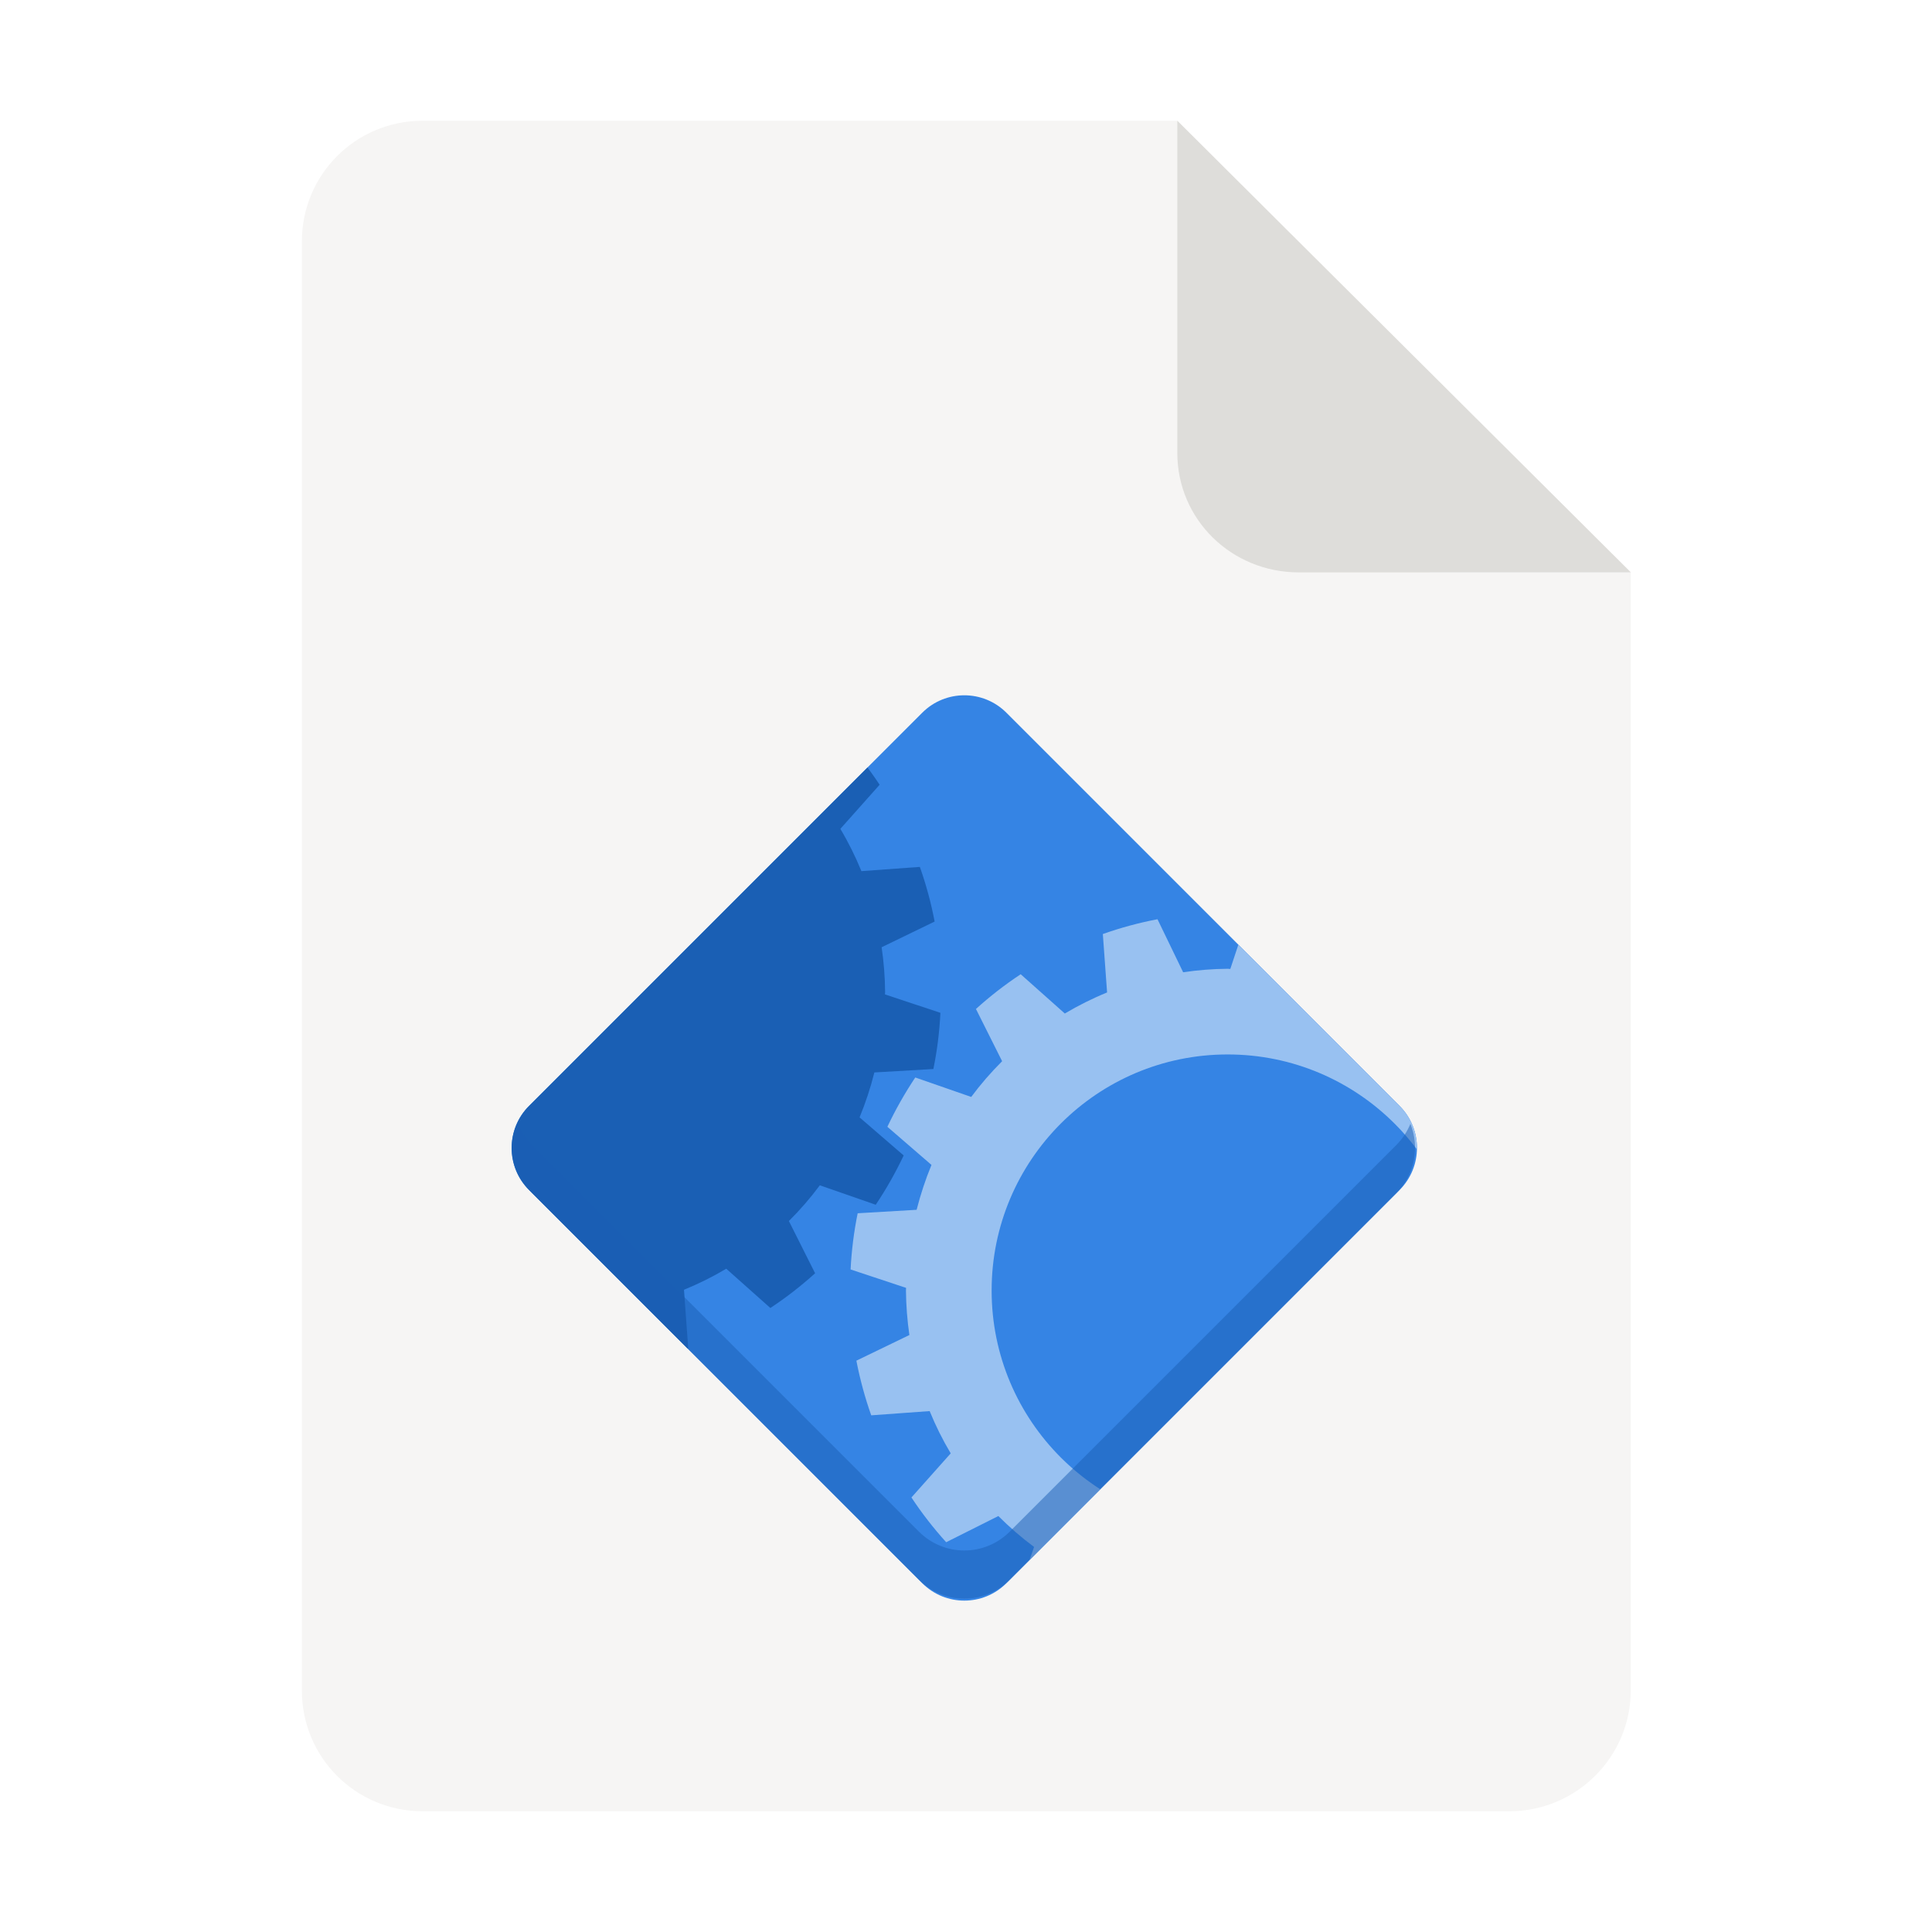
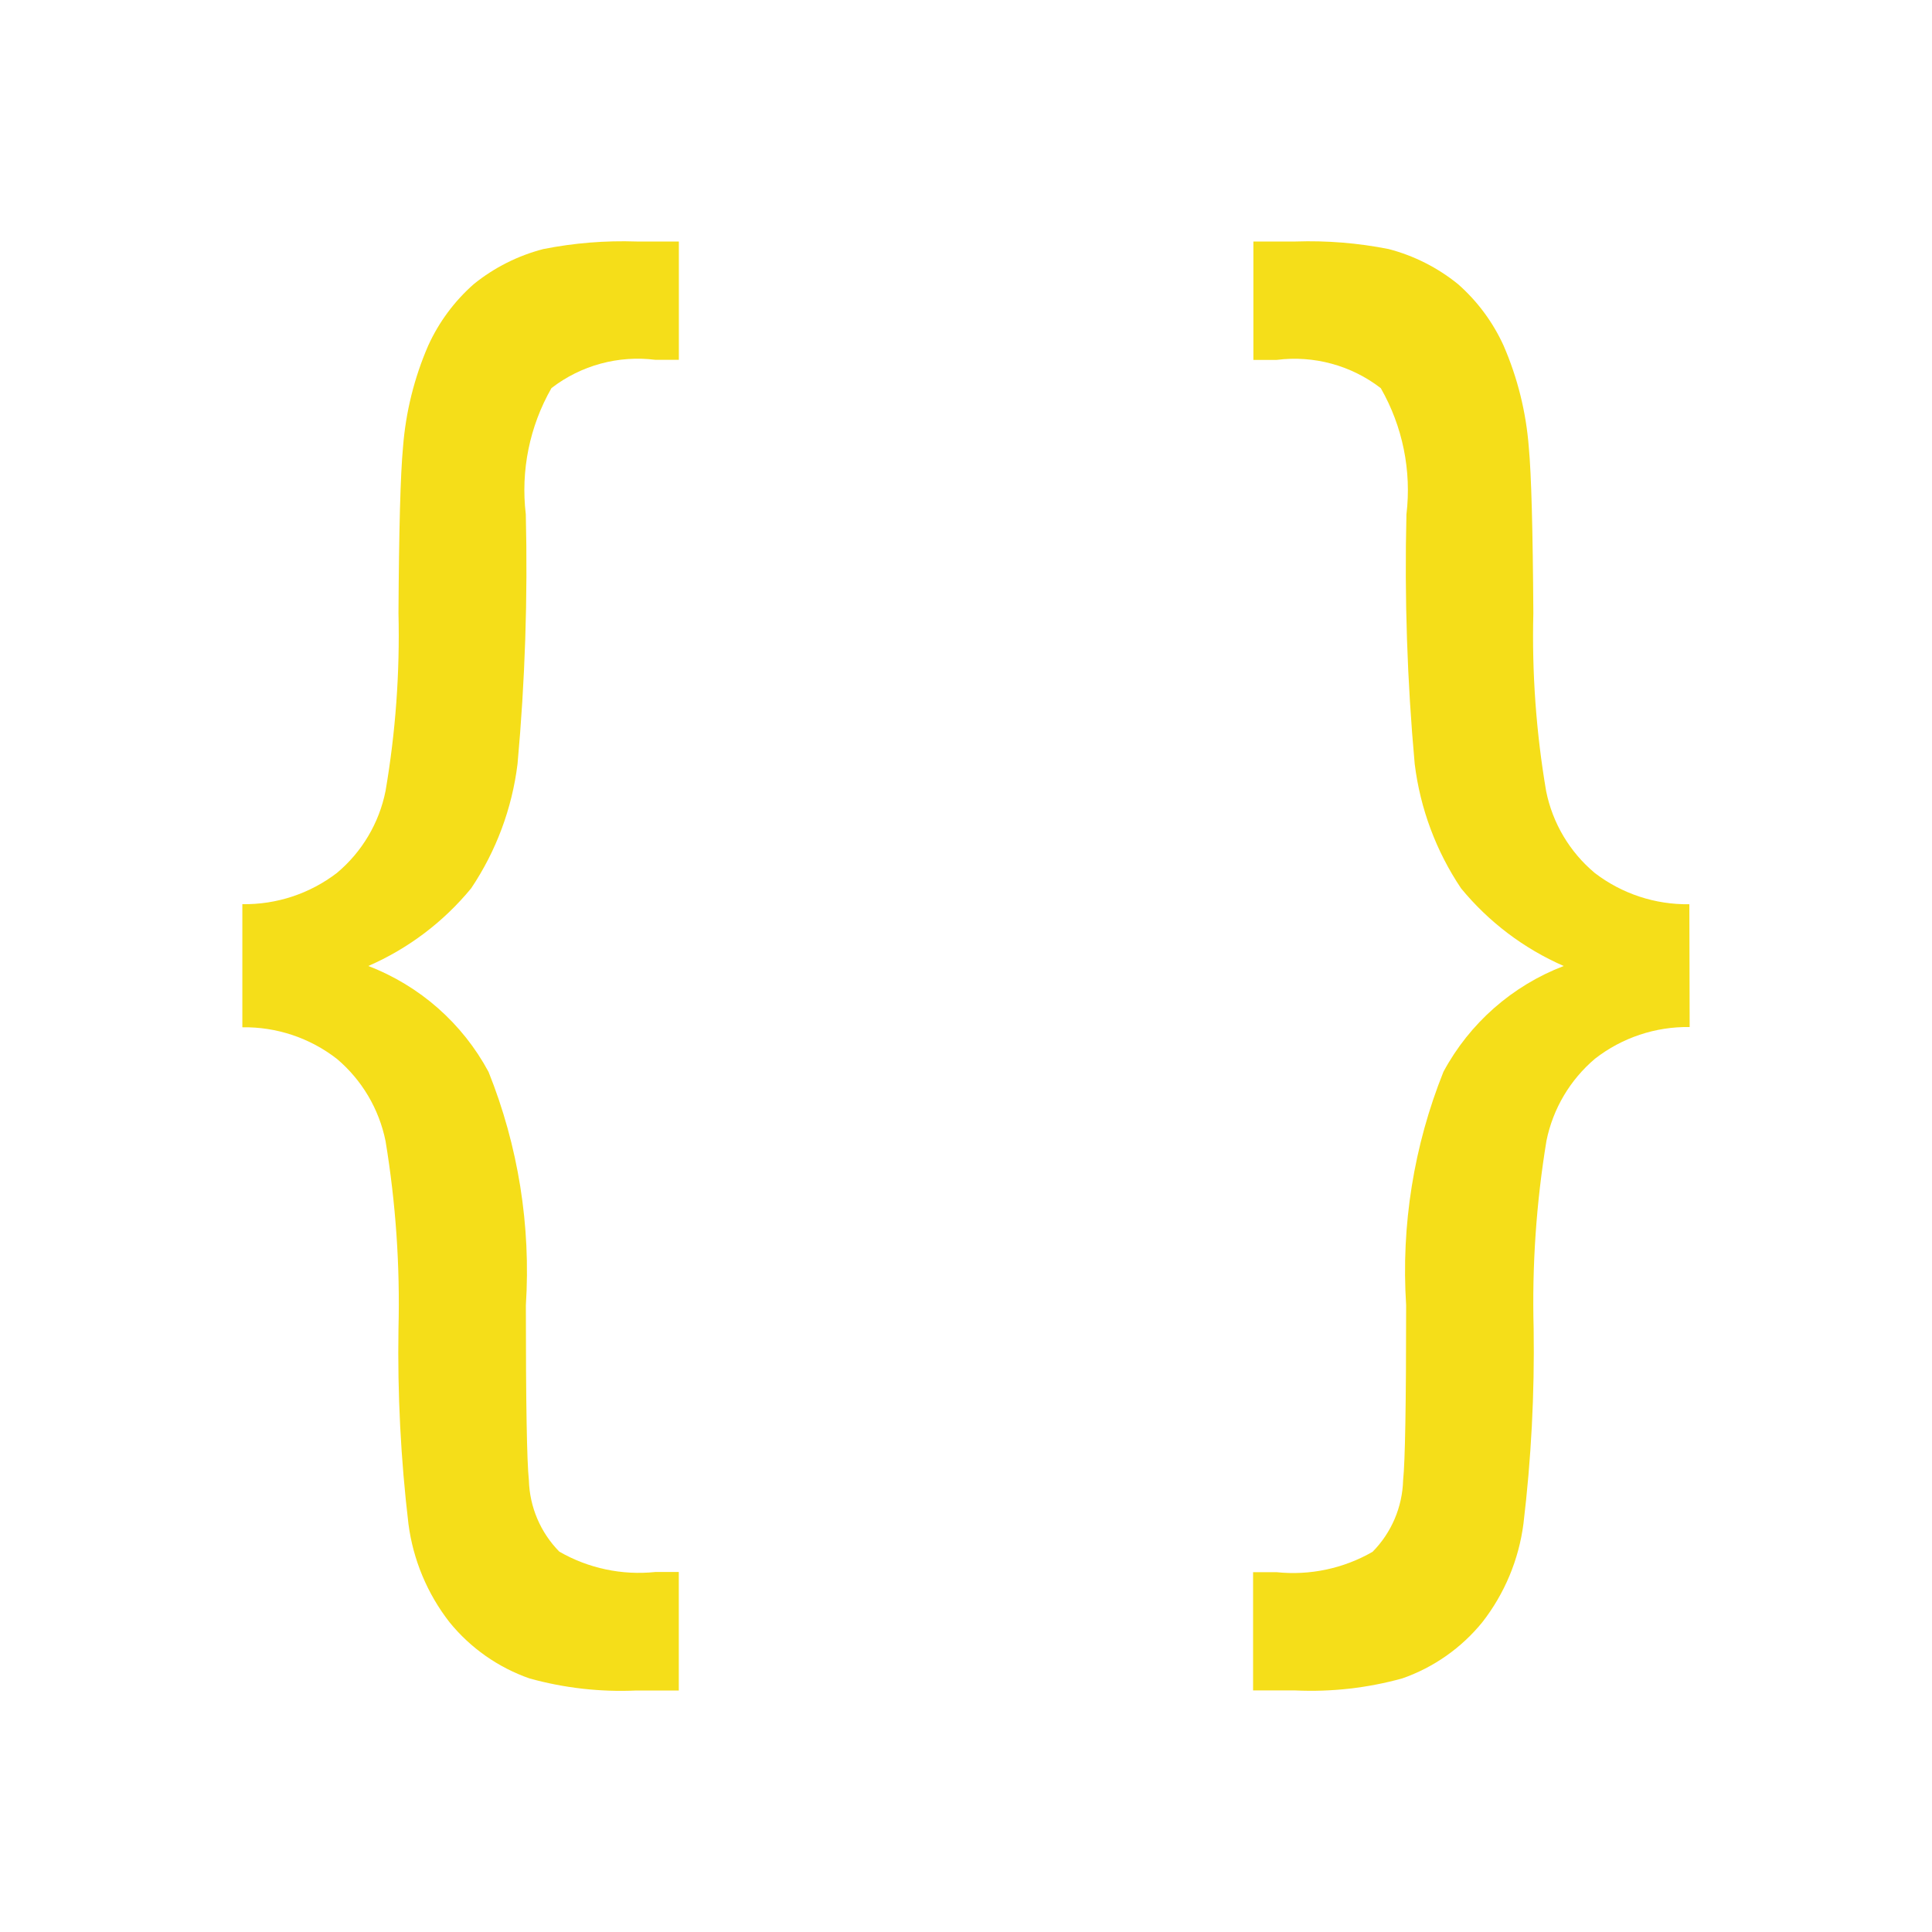
- <svg xmlns="http://www.w3.org/2000/svg" height="128px" viewBox="0 0 128 128" width="128px">
-   <clipPath id="a">
-     <path d="m 33 46 h 61 v 61 h -61 z m 0 0" />
-   </clipPath>
-   <clipPath id="b">
-     <path d="m 66.676 47.219 l 26.047 26.047 c 1.539 1.539 1.539 4.039 0 5.578 l -26.047 26.047 c -1.539 1.539 -4.035 1.539 -5.574 0 l -26.047 -26.047 c -1.543 -1.539 -1.543 -4.039 0 -5.578 l 26.047 -26.047 c 1.539 -1.539 4.035 -1.539 5.574 0 z m 0 0" />
-   </clipPath>
-   <clipPath id="c">
-     <path d="m 56 60 h 38 v 47 h -38 z m 0 0" />
-   </clipPath>
-   <clipPath id="d">
-     <path d="m 66.676 47.219 l 26.047 26.047 c 1.539 1.539 1.539 4.039 0 5.578 l -26.047 26.047 c -1.539 1.539 -4.035 1.539 -5.574 0 l -26.047 -26.047 c -1.543 -1.539 -1.543 -4.039 0 -5.578 l 26.047 -26.047 c 1.539 -1.539 4.035 -1.539 5.574 0 z m 0 0" />
-   </clipPath>
-   <clipPath id="e">
-     <path d="m 33 46 h 30 v 45 h -30 z m 0 0" />
-   </clipPath>
-   <clipPath id="f">
-     <path d="m 66.676 47.219 l 26.047 26.047 c 1.539 1.539 1.539 4.039 0 5.578 l -26.047 26.047 c -1.539 1.539 -4.035 1.539 -5.574 0 l -26.047 -26.047 c -1.543 -1.539 -1.543 -4.039 0 -5.578 l 26.047 -26.047 c 1.539 -1.539 4.035 -1.539 5.574 0 z m 0 0" />
-   </clipPath>
-   <path d="m 28 8 h 50 l 30.043 29.918 v 74.059 c 0 4.434 -3.609 8.023 -8.043 8.023 h -72 c -4.434 0 -8 -3.566 -8 -8 v -96 c 0 -4.434 3.566 -8 8 -8 z m 0 0" fill="#f6f5f4" />
-   <path d="m 78 8 v 22 c 0 4.434 3.609 7.922 8.043 7.922 l 22 -0.004 z m 0 0" fill="#deddda" />
-   <g clip-path="url(#a)">
-     <g clip-path="url(#b)">
-       <path d="m 64.641 45.184 l 30.117 30.117 c 0.418 0.418 0.418 1.09 0 1.508 l -30.117 30.117 c -0.414 0.414 -1.09 0.414 -1.504 0 l -30.117 -30.117 c -0.418 -0.418 -0.418 -1.09 0 -1.508 l 30.117 -30.117 c 0.414 -0.414 1.09 -0.414 1.504 0 z m 0 0" fill="#3584e4" />
-     </g>
-   </g>
-   <g clip-path="url(#c)">
-     <g clip-path="url(#d)">
-       <path d="m 82.73 60.52 l -1.219 3.676 c -0.059 -0.004 -0.117 -0.008 -0.176 -0.012 c -0.984 0.008 -1.973 0.086 -2.949 0.23 l -1.699 -3.512 c -1.23 0.234 -2.441 0.562 -3.621 0.98 l 0.281 3.871 c -0.969 0.395 -1.902 0.863 -2.801 1.395 l -2.922 -2.602 c -1.047 0.691 -2.035 1.461 -2.965 2.301 l 1.734 3.461 c -0.738 0.738 -1.426 1.527 -2.047 2.367 l -3.707 -1.289 c -0.695 1.043 -1.312 2.133 -1.848 3.266 l 2.922 2.527 c -0.398 0.965 -0.727 1.961 -0.984 2.973 l -3.906 0.23 c -0.25 1.227 -0.406 2.473 -0.469 3.723 l 3.676 1.219 c -0.004 0.059 -0.004 0.117 -0.008 0.176 c 0.008 0.984 0.086 1.973 0.227 2.949 l -3.512 1.699 c 0.238 1.23 0.566 2.441 0.984 3.621 l 3.871 -0.281 c 0.395 0.969 0.859 1.902 1.395 2.801 l -2.602 2.922 c 0.691 1.047 1.461 2.035 2.301 2.965 l 3.457 -1.734 c 0.738 0.738 1.531 1.426 2.367 2.047 l -1.285 3.707 c 1.039 0.695 2.129 1.312 3.262 1.848 l 2.527 -2.922 c 0.969 0.398 1.961 0.727 2.977 0.984 l 0.227 3.906 c 1.23 0.25 2.473 0.406 3.723 0.469 l 1.219 -3.676 c 0.059 0 0.117 0.004 0.176 0.008 c 0.988 -0.008 1.973 -0.086 2.949 -0.227 l 1.699 3.512 c 1.23 -0.238 2.441 -0.566 3.625 -0.984 l -0.281 -3.871 c 0.965 -0.395 1.902 -0.859 2.801 -1.395 l 2.922 2.602 c 1.043 -0.691 2.035 -1.461 2.965 -2.301 l -1.738 -3.461 c 0.742 -0.734 1.426 -1.527 2.051 -2.367 l 3.703 1.289 c 0.699 -1.039 1.316 -2.133 1.852 -3.262 l -2.926 -2.527 c 0.402 -0.969 0.73 -1.961 0.984 -2.977 l 3.91 -0.227 c 0.246 -1.23 0.402 -2.473 0.465 -3.723 l -3.676 -1.219 c 0.004 -0.059 0.008 -0.117 0.008 -0.176 c -0.004 -0.988 -0.082 -1.973 -0.227 -2.949 l 3.512 -1.699 c -0.234 -1.23 -0.562 -2.441 -0.98 -3.625 l -3.871 0.281 c -0.395 -0.965 -0.863 -1.902 -1.395 -2.801 l 2.602 -2.922 c -0.691 -1.043 -1.461 -2.035 -2.301 -2.965 l -3.461 1.738 c -0.738 -0.742 -1.527 -1.426 -2.367 -2.051 l 1.289 -3.703 c -1.043 -0.699 -2.133 -1.316 -3.266 -1.852 l -2.527 2.926 c -0.965 -0.402 -1.961 -0.73 -2.973 -0.984 l -0.23 -3.91 c -1.227 -0.25 -2.473 -0.402 -3.723 -0.465 z m -1.395 9.34 c 8.637 0 15.641 7.004 15.641 15.641 s -7.004 15.637 -15.641 15.637 c -8.637 0 -15.637 -7 -15.637 -15.637 s 7 -15.641 15.637 -15.641 z m 0 0" fill="#98c1f1" />
-     </g>
-   </g>
-   <g clip-path="url(#e)">
-     <g clip-path="url(#f)">
-       <path d="m 38.719 40.727 l -1.215 3.676 c -0.059 -0.004 -0.117 -0.008 -0.176 -0.012 c -0.988 0.008 -1.973 0.086 -2.949 0.23 l -1.703 -3.512 c -1.23 0.234 -2.441 0.562 -3.621 0.98 l 0.281 3.871 c -0.965 0.395 -1.902 0.863 -2.801 1.395 l -2.922 -2.602 c -1.043 0.691 -2.035 1.461 -2.965 2.301 l 1.738 3.461 c -0.742 0.738 -1.426 1.527 -2.051 2.367 l -3.703 -1.289 c -0.699 1.043 -1.316 2.133 -1.852 3.266 l 2.926 2.527 c -0.402 0.965 -0.73 1.961 -0.984 2.973 l -3.91 0.23 c -0.25 1.227 -0.402 2.473 -0.465 3.723 l 3.676 1.219 c -0.004 0.059 -0.008 0.117 -0.012 0.176 c 0.008 0.984 0.086 1.973 0.23 2.945 l -3.512 1.703 c 0.234 1.23 0.562 2.441 0.98 3.621 l 3.871 -0.281 c 0.395 0.969 0.859 1.902 1.395 2.801 l -2.602 2.922 c 0.691 1.047 1.461 2.035 2.301 2.965 l 3.461 -1.734 c 0.738 0.738 1.527 1.422 2.367 2.047 l -1.289 3.703 c 1.043 0.699 2.133 1.316 3.266 1.852 l 2.527 -2.922 c 0.965 0.398 1.961 0.727 2.973 0.98 l 0.23 3.91 c 1.227 0.25 2.469 0.406 3.723 0.469 l 1.219 -3.676 c 0.059 0 0.117 0.004 0.176 0.008 c 0.984 -0.008 1.969 -0.086 2.945 -0.23 l 1.703 3.512 c 1.23 -0.234 2.441 -0.562 3.621 -0.98 l -0.281 -3.871 c 0.965 -0.395 1.902 -0.859 2.801 -1.395 l 2.922 2.602 c 1.047 -0.691 2.035 -1.461 2.965 -2.301 l -1.738 -3.461 c 0.742 -0.734 1.426 -1.527 2.051 -2.367 l 3.703 1.289 c 0.699 -1.039 1.316 -2.133 1.852 -3.266 l -2.922 -2.523 c 0.398 -0.969 0.727 -1.961 0.98 -2.977 l 3.91 -0.227 c 0.25 -1.23 0.406 -2.473 0.465 -3.723 l -3.672 -1.219 c 0 -0.059 0.004 -0.117 0.008 -0.176 c -0.008 -0.988 -0.086 -1.973 -0.23 -2.949 l 3.512 -1.703 c -0.234 -1.23 -0.562 -2.441 -0.98 -3.621 l -3.871 0.281 c -0.395 -0.965 -0.859 -1.902 -1.395 -2.801 l 2.602 -2.922 c -0.691 -1.043 -1.461 -2.035 -2.301 -2.965 l -3.461 1.738 c -0.738 -0.742 -1.527 -1.426 -2.367 -2.051 l 1.289 -3.703 c -1.039 -0.699 -2.133 -1.316 -3.266 -1.852 l -2.527 2.926 c -0.965 -0.402 -1.957 -0.73 -2.973 -0.984 l -0.227 -3.91 c -1.23 -0.25 -2.473 -0.402 -3.727 -0.465 z m 0 0" fill="#1a5fb4" />
-     </g>
-   </g>
-   <path d="m 34.336 74.457 c -0.621 1.535 -0.309 3.359 0.941 4.609 l 25.602 25.602 c 1.668 1.668 4.352 1.668 6.02 0 l 25.602 -25.602 c 1.25 -1.25 1.562 -3.074 0.941 -4.609 c -0.211 0.516 -0.523 0.996 -0.941 1.414 l -25.602 25.602 c -1.668 1.668 -4.352 1.668 -6.02 0 l -25.602 -25.602 c -0.418 -0.418 -0.73 -0.898 -0.941 -1.414 z m 0 0" fill="#1a5fb4" fill-opacity="0.502" />
+ <svg xmlns="http://www.w3.org/2000/svg" viewBox="0 0 32 32">
+   <path d="M4.014,14.976a2.51,2.51,0,0,0,1.567-.518A2.377,2.377,0,0,0,6.386,13.1,15.261,15.261,0,0,0,6.6,10.156q.012-2.085.075-2.747a5.236,5.236,0,0,1,.418-1.686,3.025,3.025,0,0,1,.755-1.018A3.046,3.046,0,0,1,9,4.125,6.762,6.762,0,0,1,10.544,4h.7V5.96h-.387a2.338,2.338,0,0,0-1.723.468A3.4,3.4,0,0,0,8.709,8.52a36.054,36.054,0,0,1-.137,4.133,4.734,4.734,0,0,1-.768,2.06A4.567,4.567,0,0,1,6.1,16a3.809,3.809,0,0,1,1.992,1.754,8.861,8.861,0,0,1,.618,3.865q0,2.435.05,2.9A1.755,1.755,0,0,0,9.264,25.7a2.639,2.639,0,0,0,1.592.337h.387V28h-.7a5.655,5.655,0,0,1-1.773-.2,2.97,2.97,0,0,1-1.324-.93,3.353,3.353,0,0,1-.681-1.63A24.175,24.175,0,0,1,6.6,22.006,16.469,16.469,0,0,0,6.386,18.9a2.408,2.408,0,0,0-.805-1.361,2.489,2.489,0,0,0-1.567-.524Z" style="fill:#f5de19" />
+   <path d="M27.986,17.011a2.489,2.489,0,0,0-1.567.524,2.408,2.408,0,0,0-.805,1.361,16.469,16.469,0,0,0-.212,3.109,24.175,24.175,0,0,1-.169,3.234,3.353,3.353,0,0,1-.681,1.63,2.97,2.97,0,0,1-1.324.93,5.655,5.655,0,0,1-1.773.2h-.7V26.04h.387a2.639,2.639,0,0,0,1.592-.337,1.755,1.755,0,0,0,.506-1.186q.05-.462.05-2.9a8.861,8.861,0,0,1,.618-3.865A3.809,3.809,0,0,1,25.9,16a4.567,4.567,0,0,1-1.7-1.286,4.734,4.734,0,0,1-.768-2.06,36.054,36.054,0,0,1-.137-4.133,3.4,3.4,0,0,0-.425-2.092,2.338,2.338,0,0,0-1.723-.468h-.387V4h.7A6.762,6.762,0,0,1,23,4.125a3.046,3.046,0,0,1,1.149.581,3.025,3.025,0,0,1,.755,1.018,5.236,5.236,0,0,1,.418,1.686q.062.662.075,2.747a15.261,15.261,0,0,0,.212,2.947,2.377,2.377,0,0,0,.805,1.355,2.51,2.51,0,0,0,1.567.518Z" style="fill:#f5de19" />
</svg>
